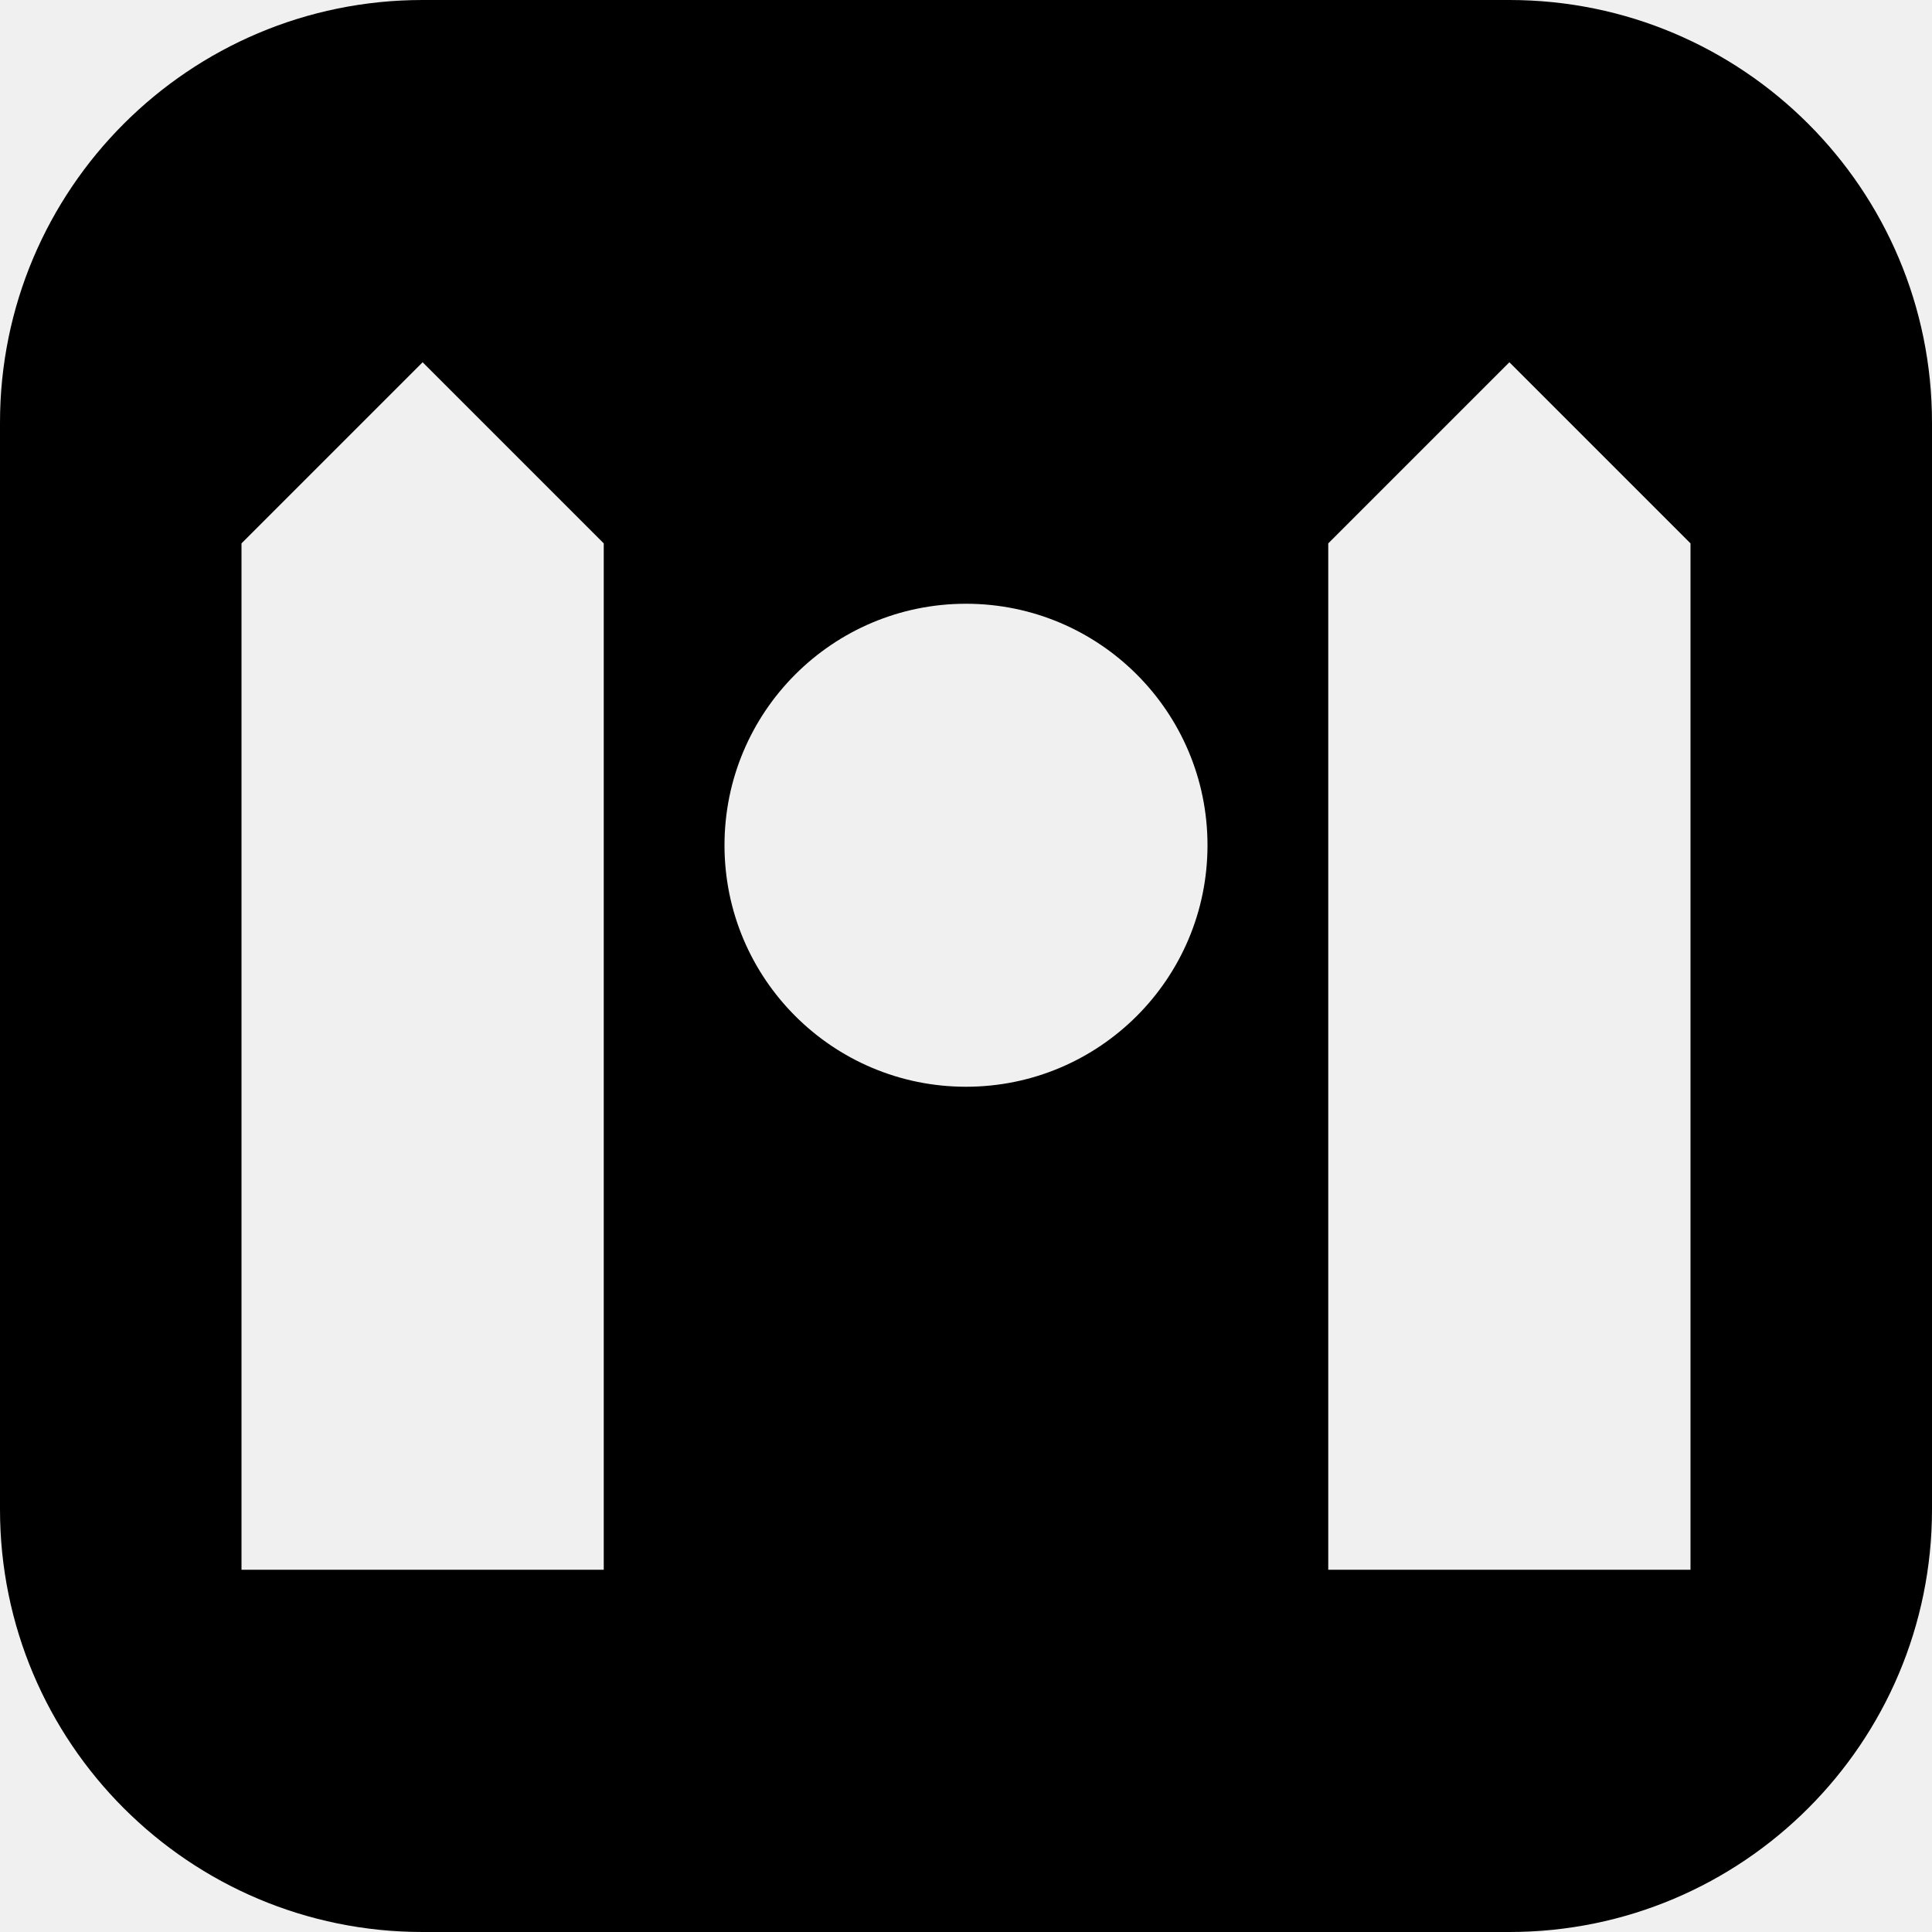
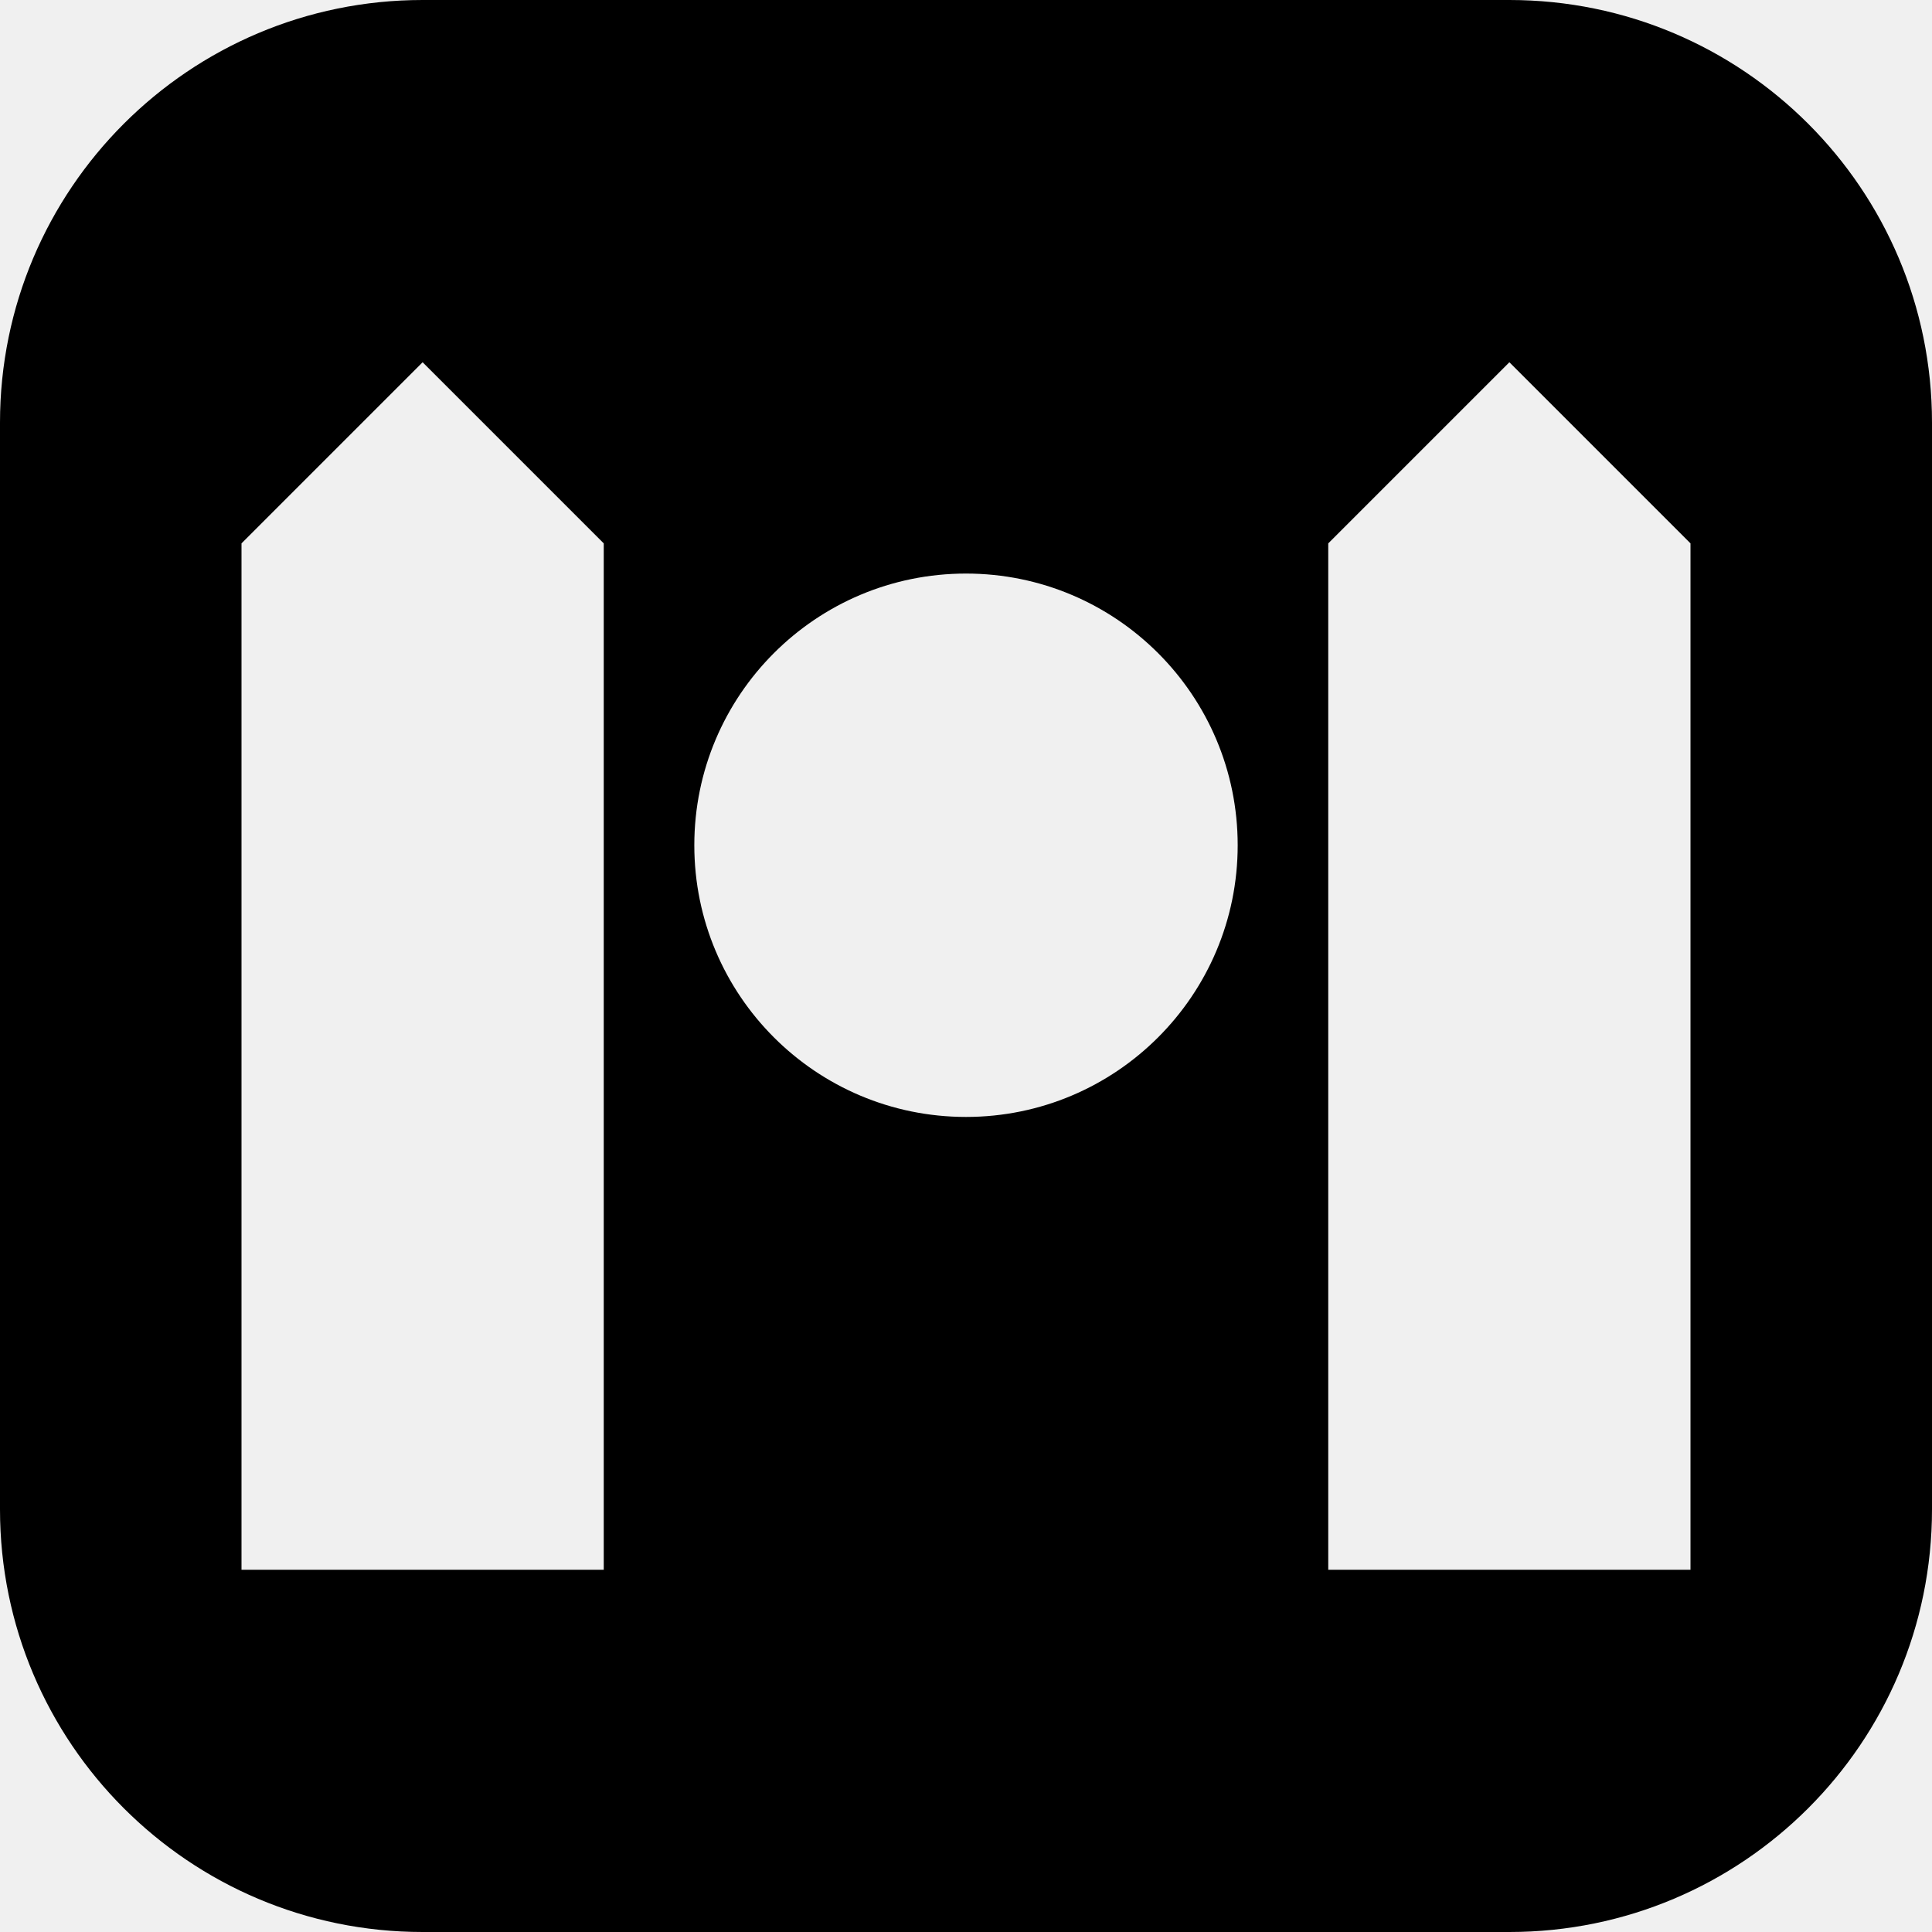
<svg xmlns="http://www.w3.org/2000/svg" width="512" height="512" viewBox="0 0 16 16">
  <defs>
-     <mask id="k1" maskUnits="userSpaceOnUse" x="-4" y="-4" width="24" height="24">
+     <mask id="k8" maskUnits="userSpaceOnUse" x="-4" y="-4" width="24" height="24">
      <rect x="-4" y="-4" width="24" height="24" fill="#fff" />
      <polygon points="2,13 2,4.5 3.5,3 5,4.5 5,13" fill="#000" />
      <polygon points="11,13 11,4.5 12.5,3 14,4.5 14,13" fill="#000" />
-       <circle cx="8" cy="7" r="2" fill="#000" />
+       <circle cx="8" cy="7" r="2.25" fill="#000" />
    </mask>
  </defs>
-   <g mask="url(#k1)">
+   <g mask="url(#k8)">
    <rect x="0" y="0" width="16" height="16" rx="3.5" fill="#000" />
  </g>
</svg>
